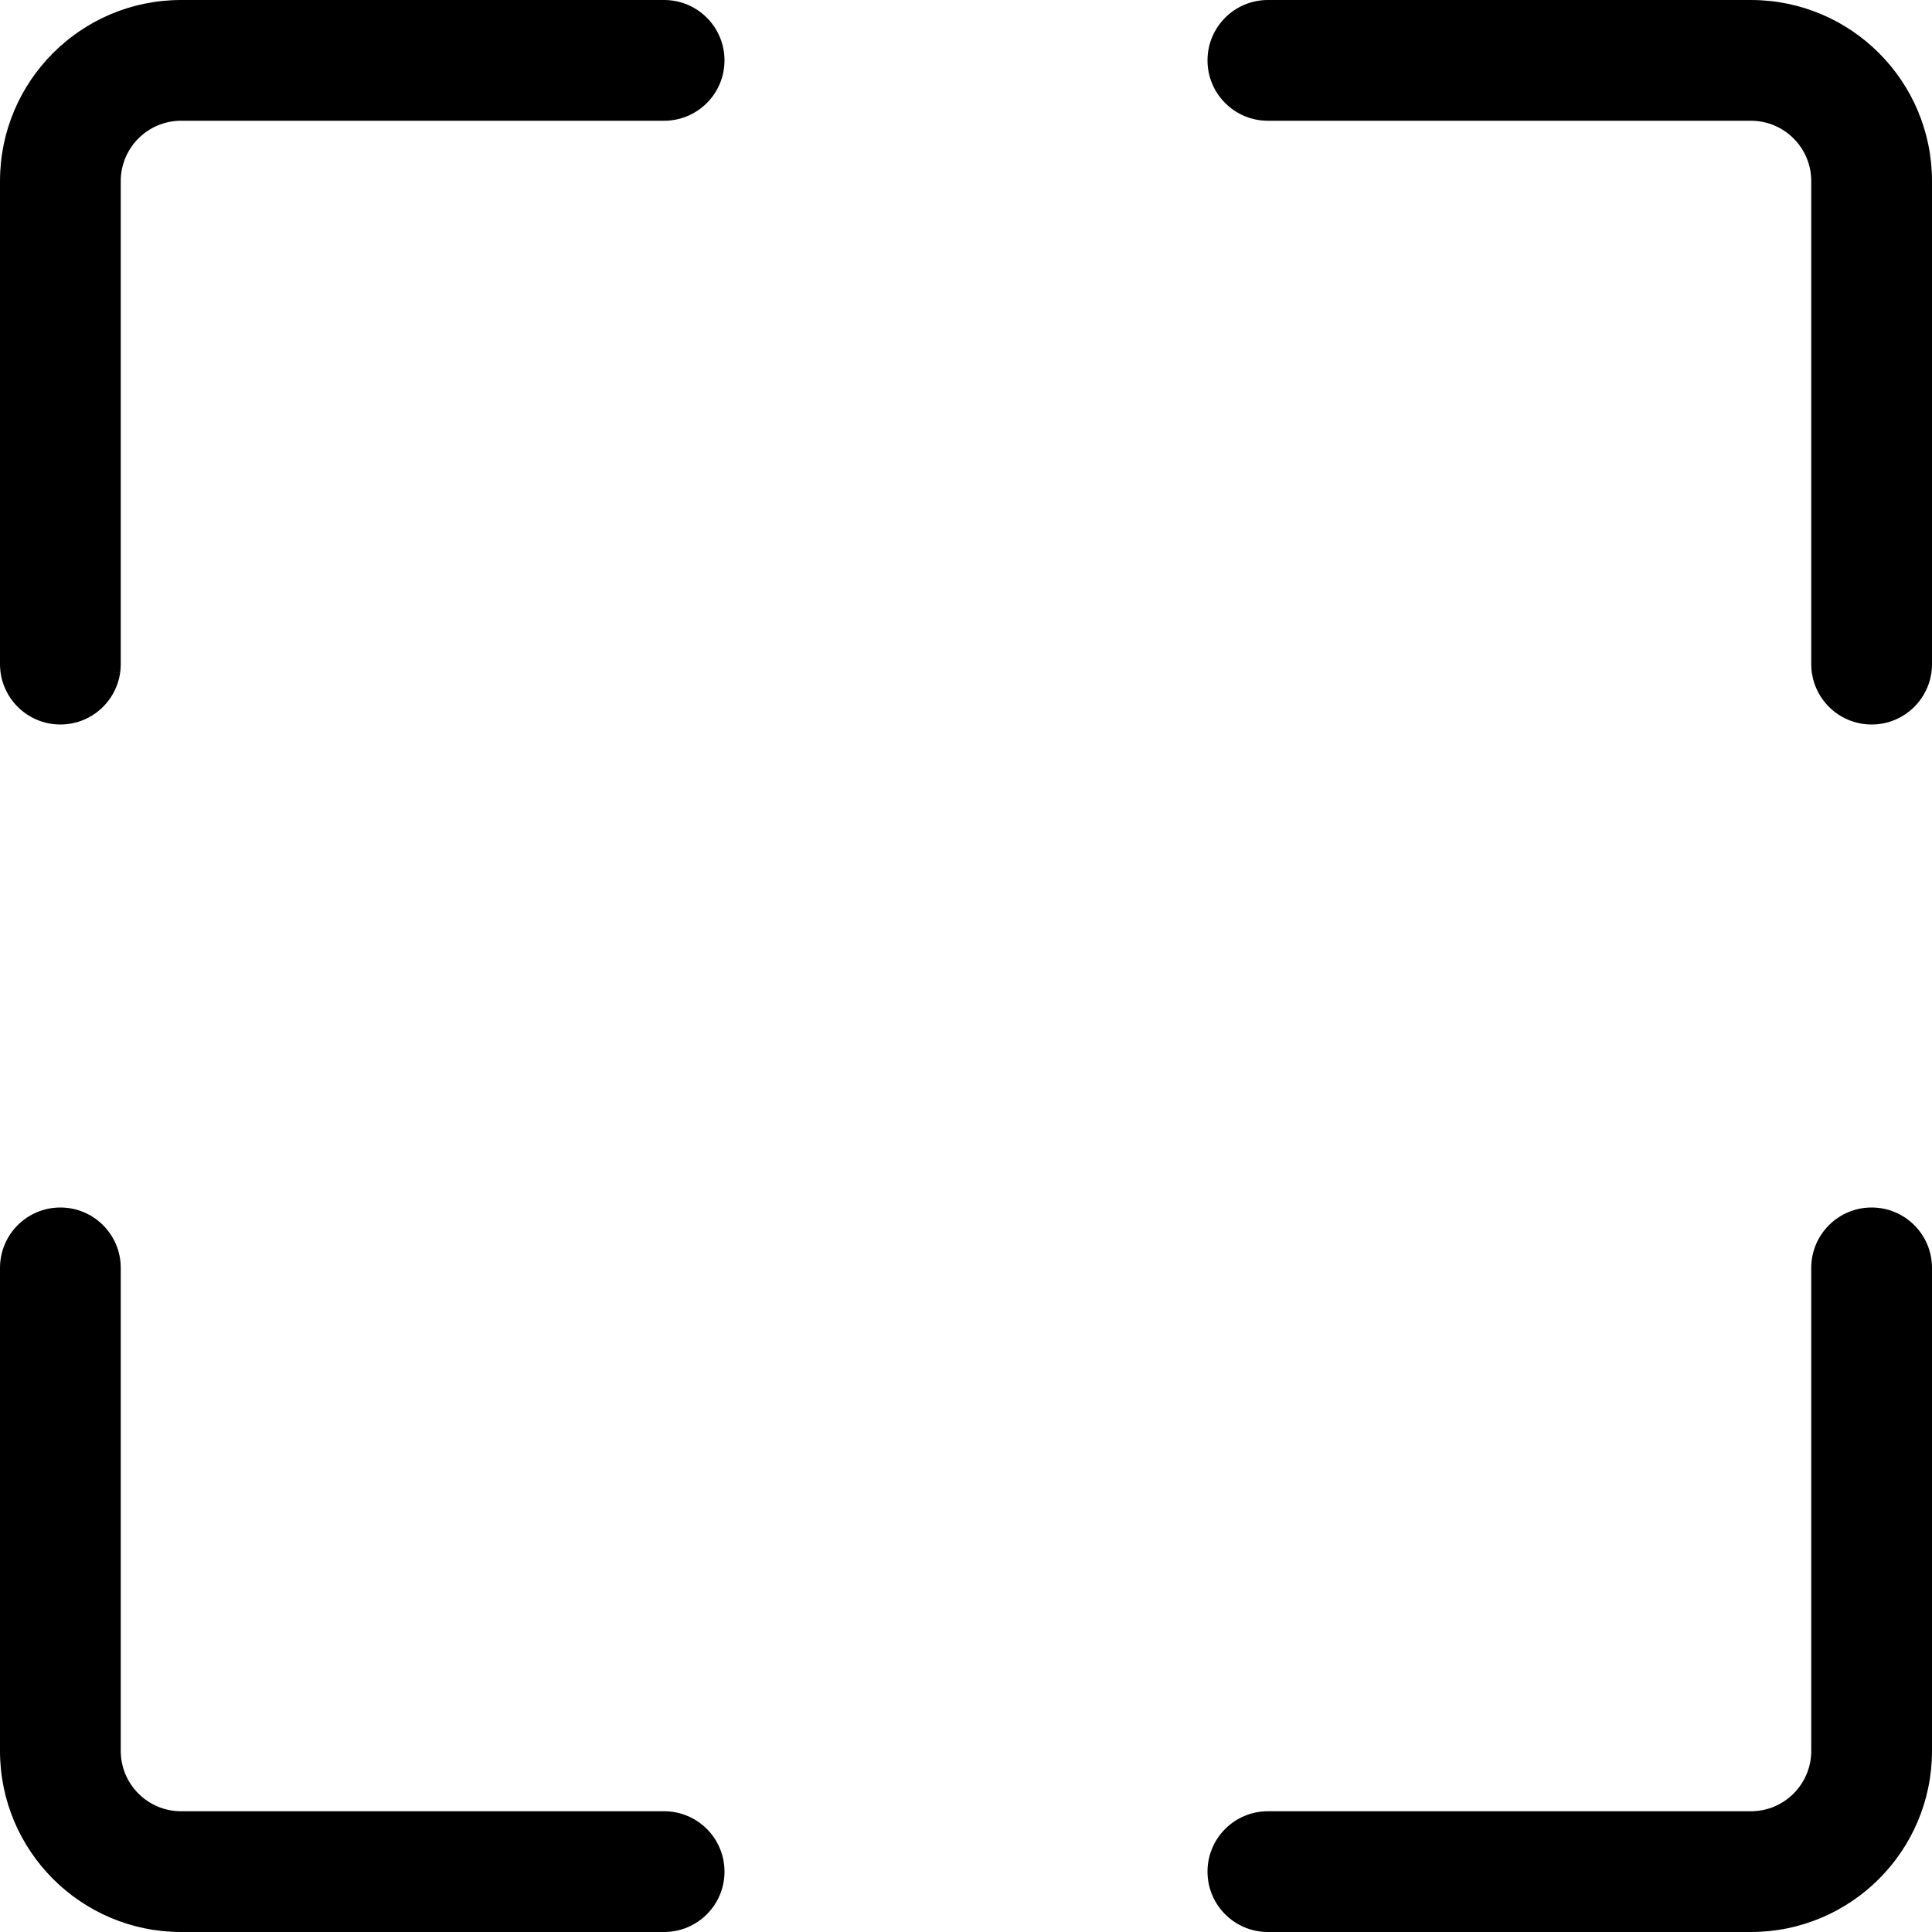
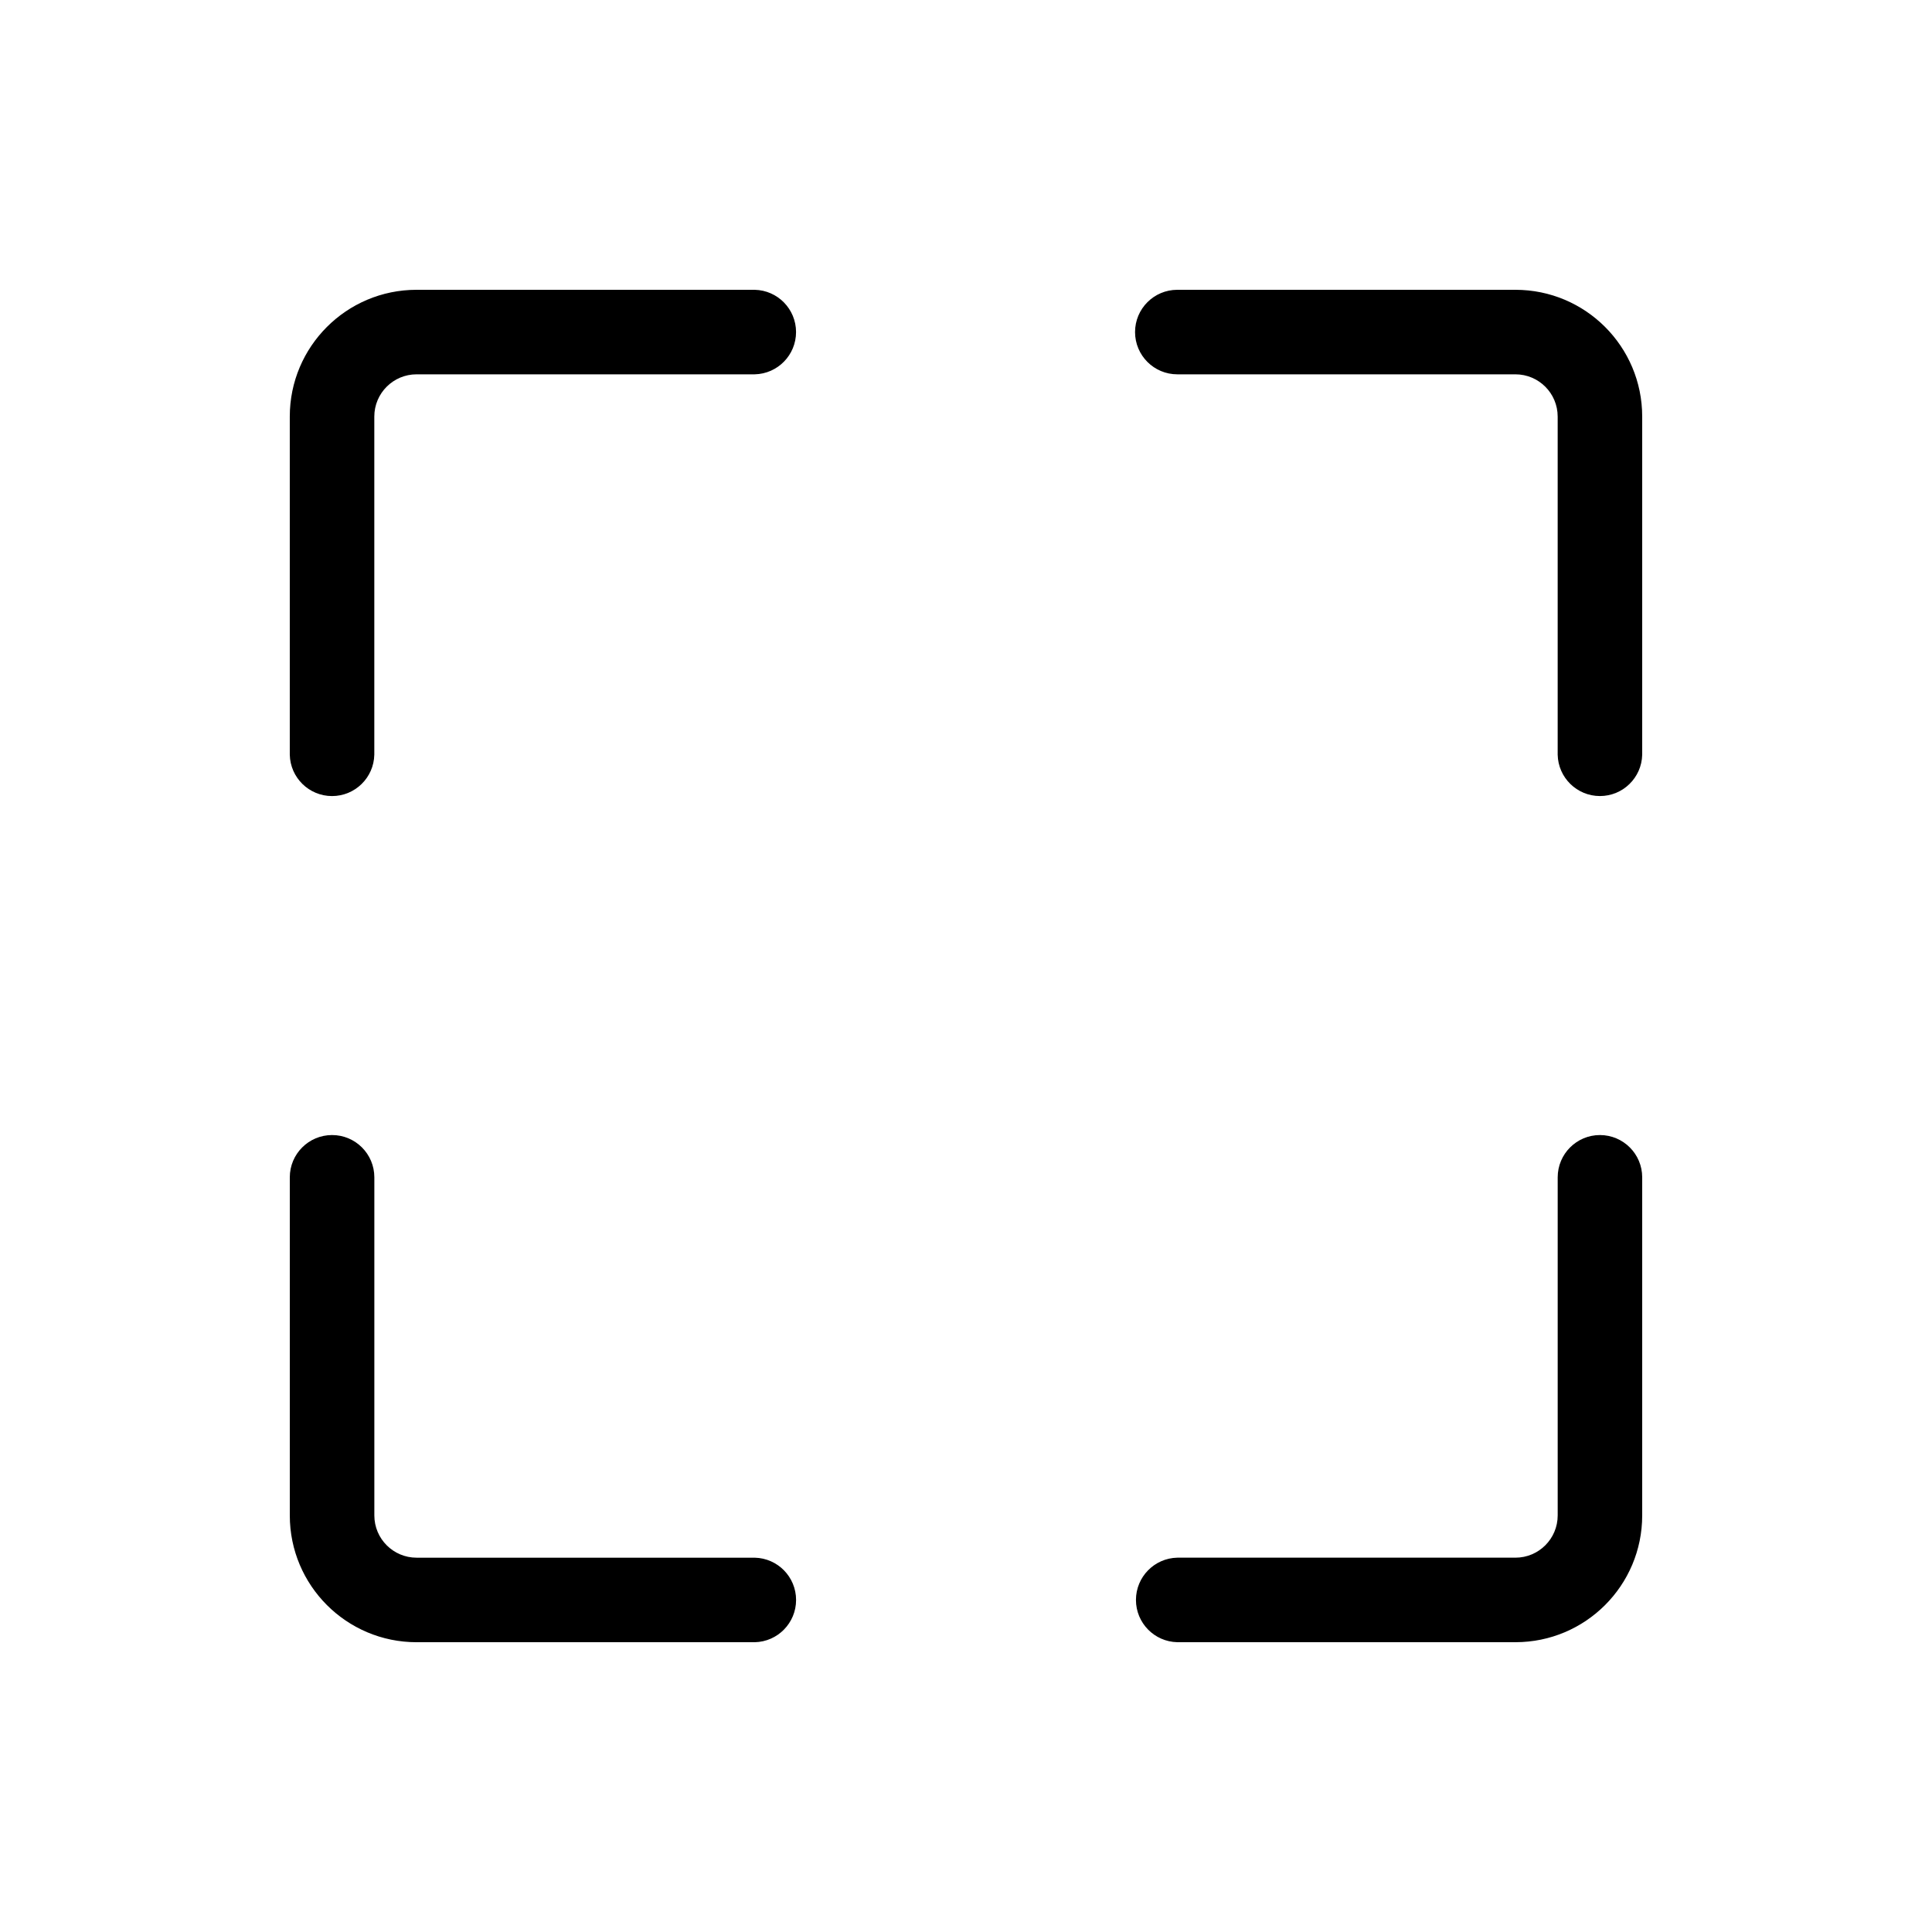
- <svg xmlns="http://www.w3.org/2000/svg" width="16" height="16" fill="currentColor" class="bi bi-fullscreen" viewBox="0 0 16 16">
-   <path d="M1.5 1a.5.5 0 0 0-.5.5v4a.5.5 0 0 1-1 0v-4A1.5 1.5 0 0 1 1.5 0h4a.5.5 0 0 1 0 1h-4zM10 .5a.5.5 0 0 1 .5-.5h4A1.5 1.5 0 0 1 16 1.5v4a.5.5 0 0 1-1 0v-4a.5.5 0 0 0-.5-.5h-4a.5.5 0 0 1-.5-.5zM.5 10a.5.5 0 0 1 .5.5v4a.5.5 0 0 0 .5.5h4a.5.5 0 0 1 0 1h-4A1.5 1.5 0 0 1 0 14.5v-4a.5.5 0 0 1 .5-.5zm15 0a.5.5 0 0 1 .5.5v4a1.5 1.5 0 0 1-1.5 1.5h-4a.5.5 0 0 1 0-1h4a.5.5 0 0 0 .5-.5v-4a.5.5 0 0 1 .5-.5z" />
+ <svg xmlns="http://www.w3.org/2000/svg" width="100" height="100" fill="currentColor" viewBox="0 0 100 100" version="1.1">
+   <path d="m 21.562,19.375 a 2.188,2.188 0 0 0 -2.188,2.188 v 17.5 a 2.188,2.188 0 0 1 -4.375,0 v -17.5 A 6.562,6.562 0 0 1 21.562,15 h 17.5 a 2.188,2.188 0 0 1 0,4.375 z M 58.75,17.188 A 2.188,2.188 0 0 1 60.938,15 h 17.5 A 6.562,6.562 0 0 1 85,21.562 v 17.5 a 2.188,2.188 0 0 1 -4.375,0 v -17.5 A 2.188,2.188 0 0 0 78.438,19.375 h -17.5 A 2.188,2.188 0 0 1 58.75,17.188 Z M 17.188,58.75 a 2.188,2.188 0 0 1 2.188,2.188 v 17.5 a 2.188,2.188 0 0 0 2.188,2.188 h 17.5 a 2.188,2.188 0 0 1 0,4.375 h -17.5 A 6.562,6.562 0 0 1 15,78.438 v -17.5 A 2.188,2.188 0 0 1 17.188,58.75 Z m 65.625,0 A 2.188,2.188 0 0 1 85,60.938 v 17.5 A 6.562,6.562 0 0 1 78.438,85 h -17.5 a 2.188,2.188 0 0 1 0,-4.375 h 17.5 a 2.188,2.188 0 0 0 2.188,-2.188 v -17.5 A 2.188,2.188 0 0 1 82.812,58.75 Z" style="stroke-width:4.375" />
</svg>
